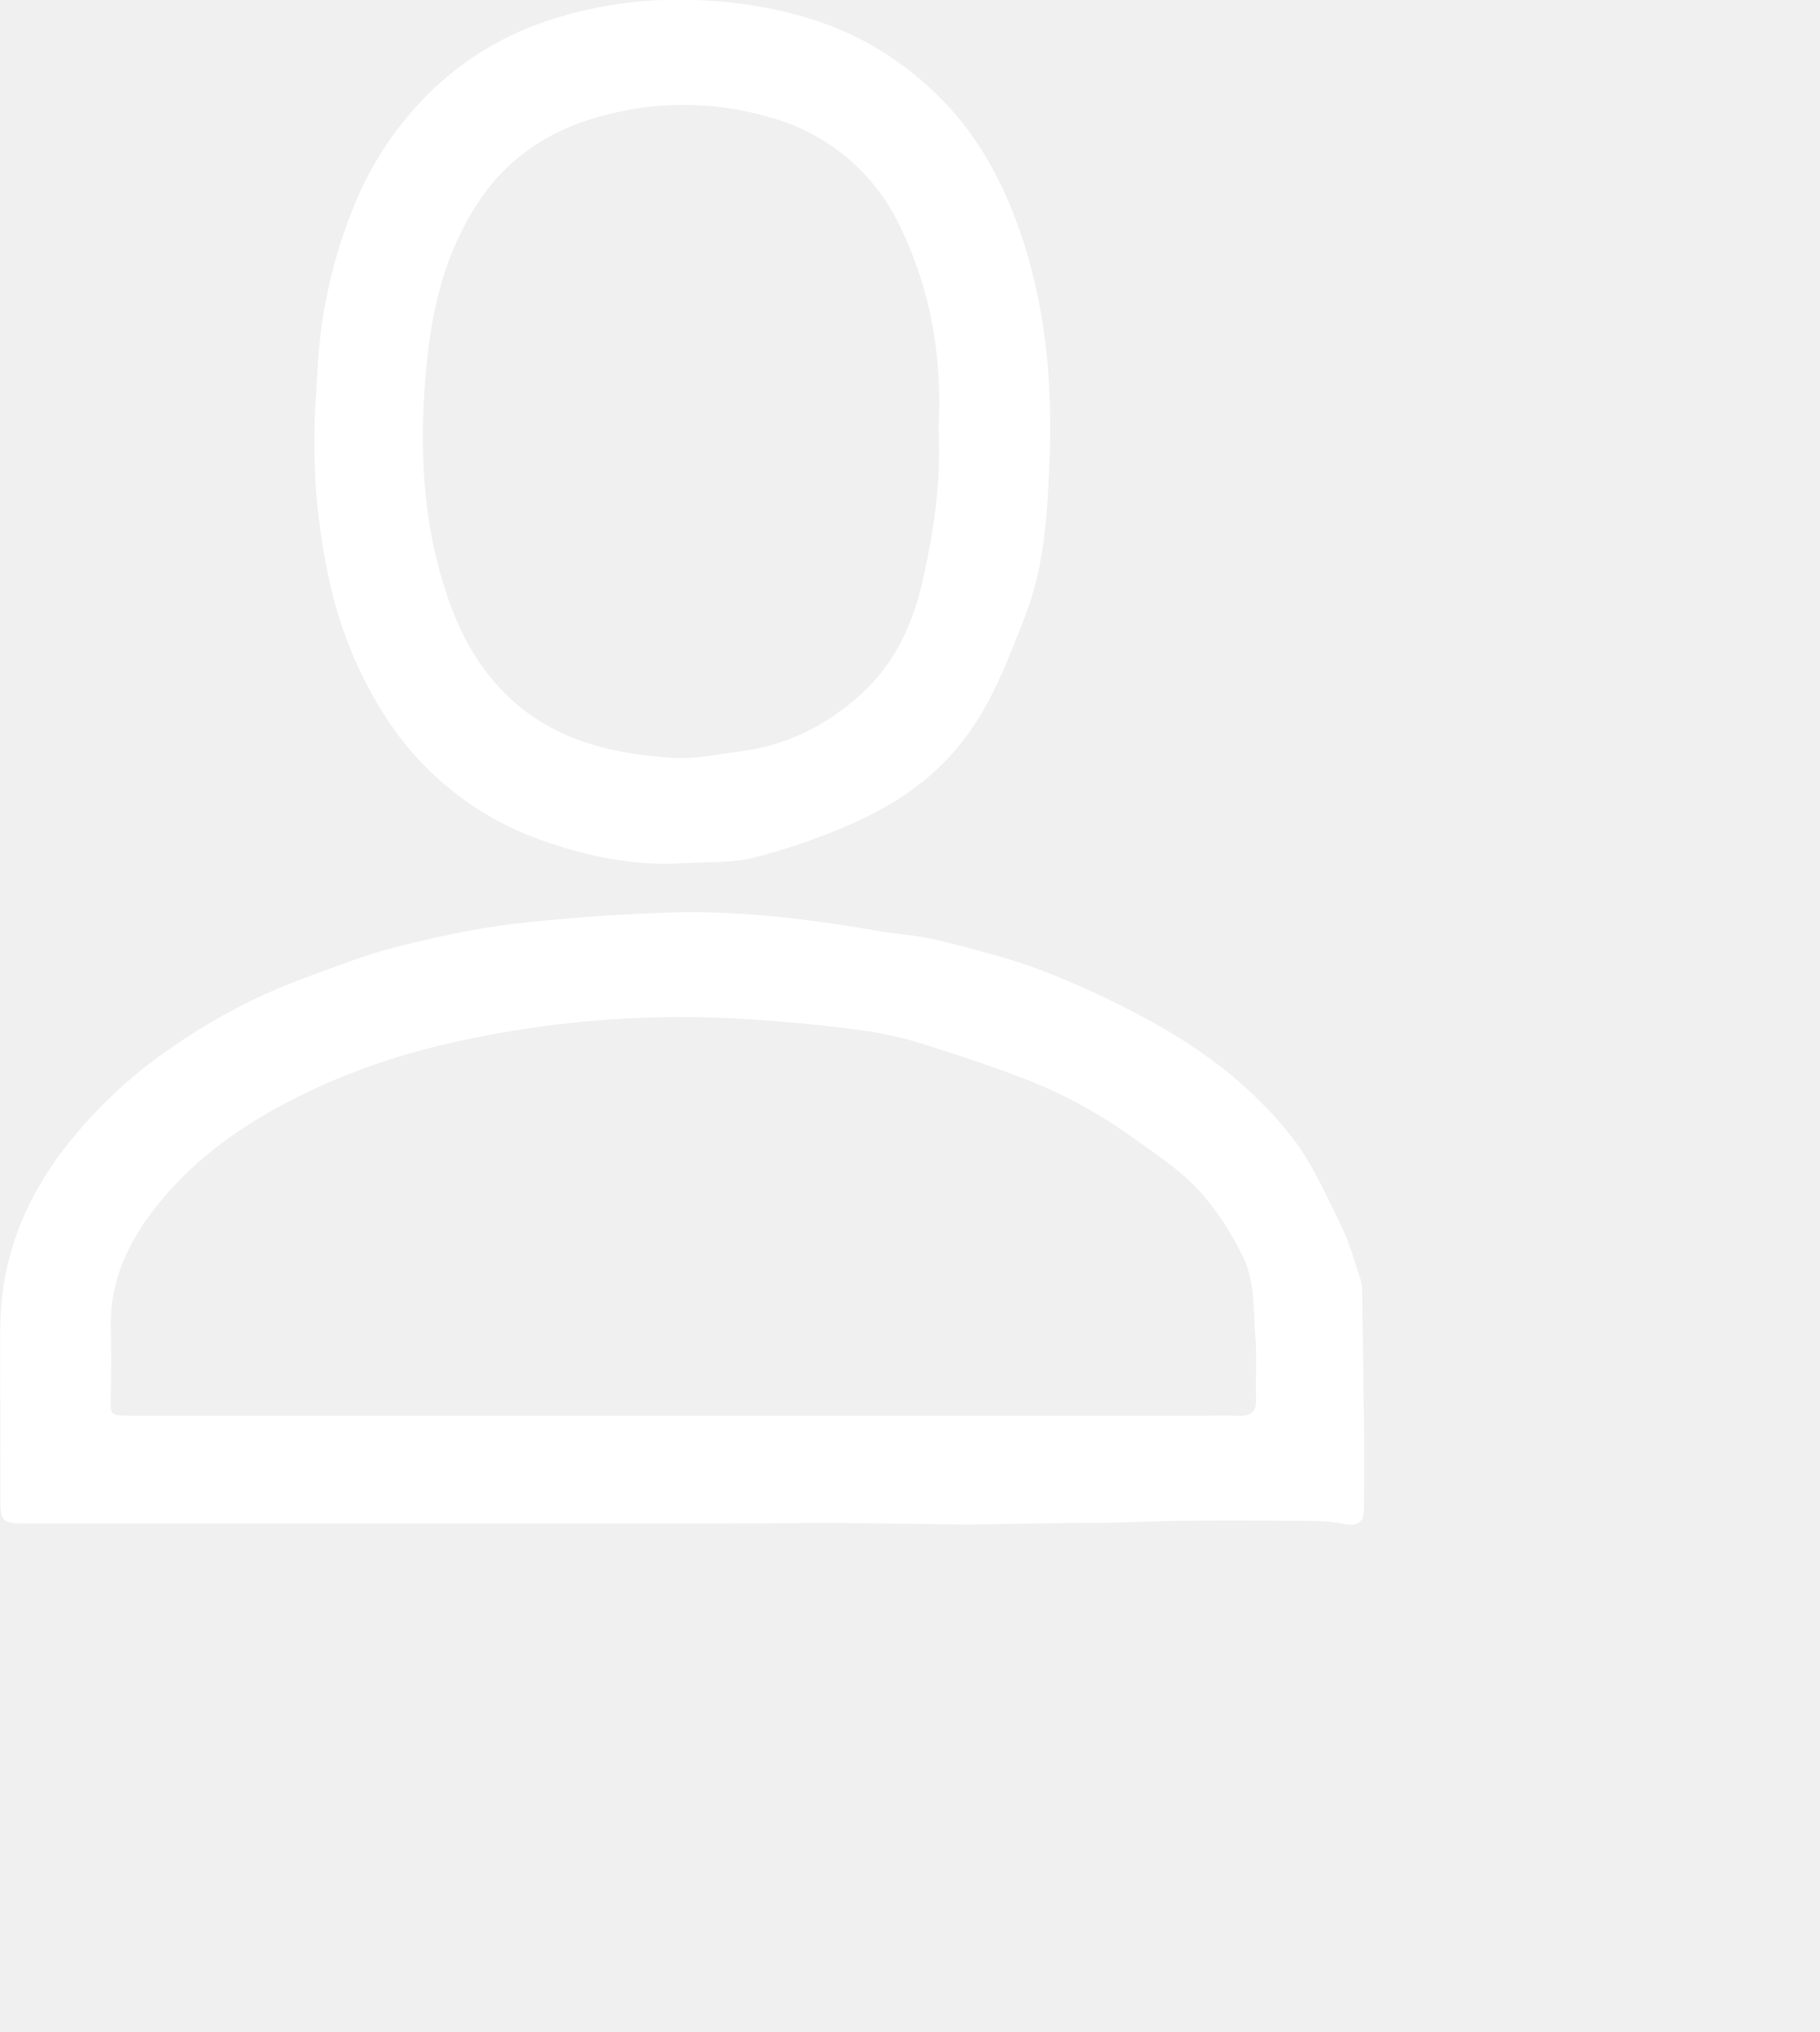
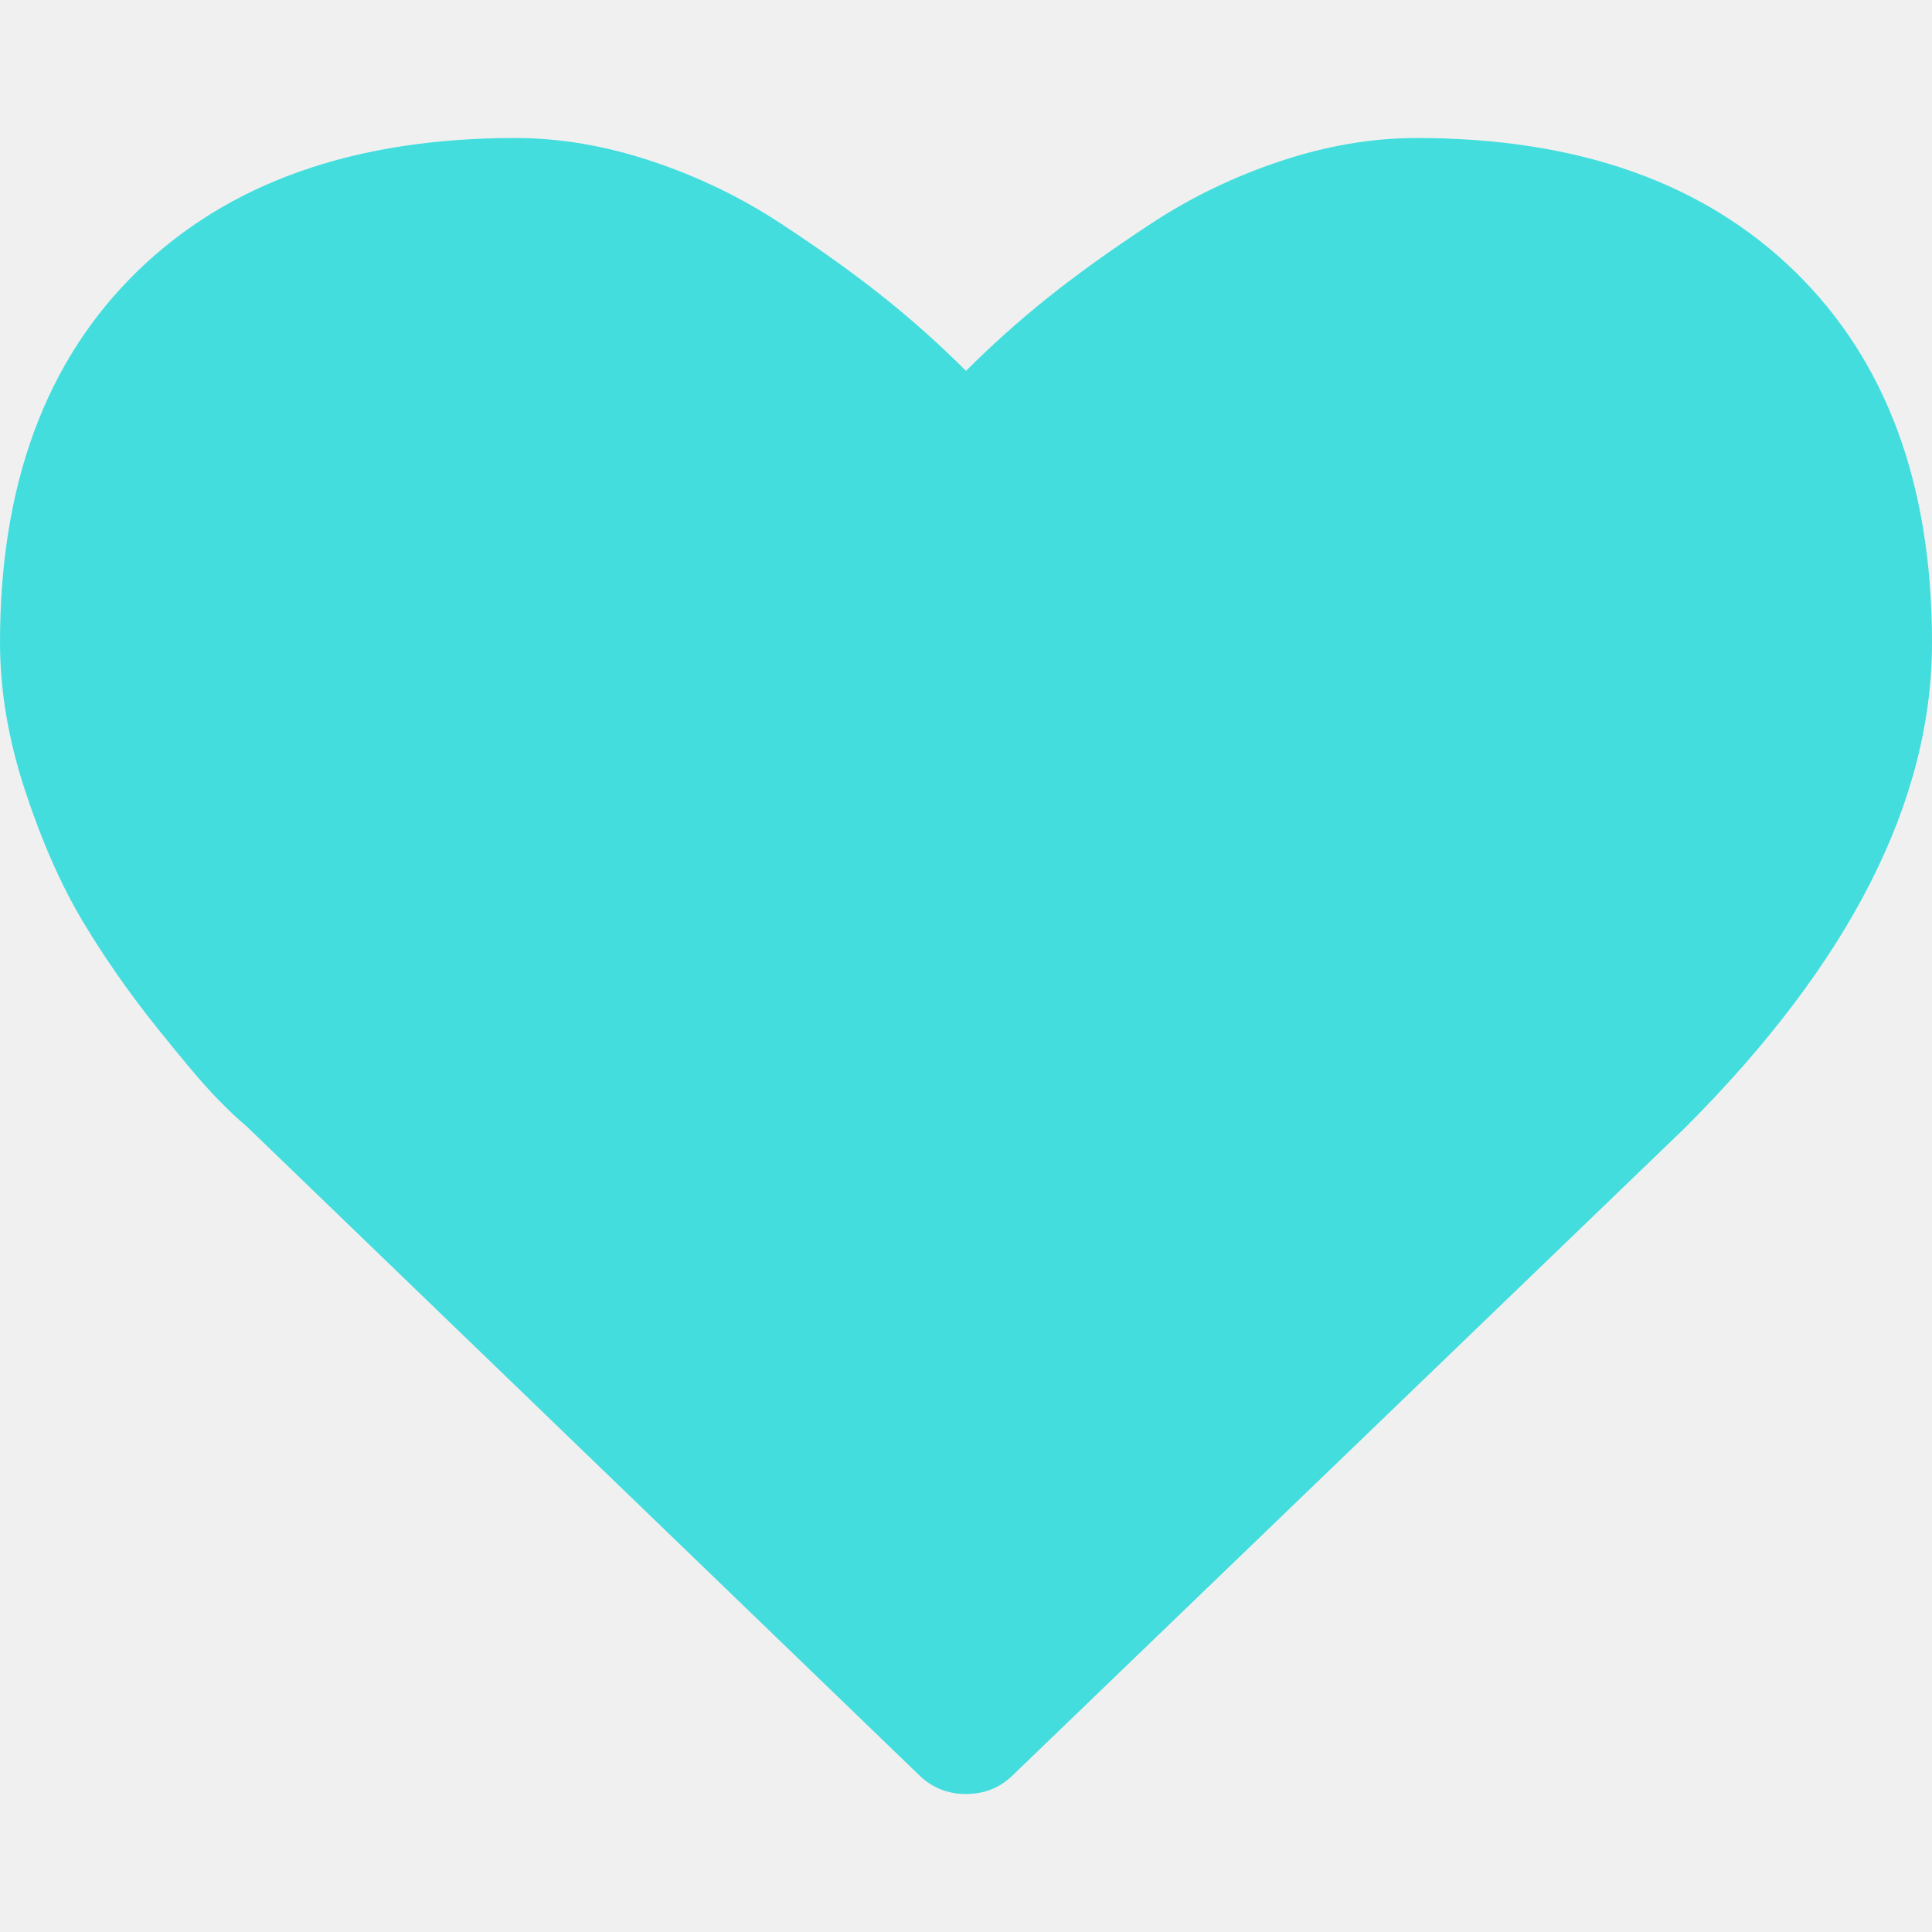
- <svg xmlns="http://www.w3.org/2000/svg" width=".6cm" height=".67cm">
-   <path fill-rule="evenodd" fill="#FFF" d="M16.996 18.81c0 .163-.081.215-.245.181a2.05 2.05 0 0 0-.392-.037 93.4 93.4 0 0 0-1.588-.003c-.317.002-.634.019-.951.026-.144.004-.289 0-.433.002l-1.136.017a8.465 8.465 0 0 1-.276.002c-.53-.006-1.059-.015-1.589-.019-.326-.002-.652.006-.978.006l-9.041.001H.245c-.19-.005-.237-.044-.239-.23-.003-.42-.001-.841-.001-1.262H.004c0-.347-.008-.696.002-1.043.022-.761.281-1.439.737-2.06a5.81 5.81 0 0 1 1.385-1.329 7.308 7.308 0 0 1 1.704-.888c.362-.132.722-.275 1.095-.37.479-.121.965-.228 1.455-.289a23.81 23.81 0 0 1 1.812-.137c.928-.046 1.845.067 2.757.225.248.043.504.055.747.116.44.111.884.221 1.305.383.46.177.908.39 1.339.626.679.372 1.29.844 1.76 1.448.257.331.427.728.613 1.106.106.214.166.45.243.677.014.041.015.088.016.132.009.645.019 1.29.026 1.935.002.261-.003.523-.004.784zm-1.351-2.121c-.029-.36.002-.726-.175-1.069-.189-.365-.413-.701-.725-.973-.188-.164-.399-.303-.602-.451a6.07 6.07 0 0 0-1.352-.743 17.98 17.98 0 0 0-1.138-.394 5.046 5.046 0 0 0-.798-.203 19.67 19.67 0 0 0-1.476-.151 12.93 12.93 0 0 0-3.664.27 8.61 8.61 0 0 0-1.607.509c-.826.362-1.585.828-2.151 1.539-.355.446-.589.934-.576 1.513.007.291.004.583-.001.875-.004.228-.005.231.234.231h13.432c.127 0 .255-.005.382.002.161.008.231-.051.224-.215-.01-.247.013-.495-.007-.74zM12.777 7.67c-.242.621-.472 1.251-.947 1.762-.34.366-.754.628-1.204.829a7.762 7.762 0 0 1-1.237.428c-.28.07-.584.049-.878.069-.595.035-1.17-.08-1.718-.271a3.818 3.818 0 0 1-2.005-1.579 5.123 5.123 0 0 1-.666-1.593 7.984 7.984 0 0 1-.187-2.338l.029-.487a6.16 6.16 0 0 1 .428-1.874 4.17 4.17 0 0 1 1.034-1.532A3.802 3.802 0 0 1 6.802.266 5.09 5.09 0 0 1 8.607 0a5.432 5.432 0 0 1 1.497.236c.612.19 1.127.513 1.572.944.467.454.779 1.003 1 1.609.362.99.446 2.012.399 3.045-.028.62-.069 1.249-.298 1.836zm-1.554-4.833a2.525 2.525 0 0 0-1.616-1.371 3.808 3.808 0 0 0-2.002-.048c-.687.162-1.239.501-1.629 1.078-.414.612-.585 1.305-.657 2.014-.105 1.044-.065 2.084.315 3.085.157.413.381.786.713 1.099.572.538 1.288.703 2.042.751.278.018.562-.048.842-.083.588-.073 1.092-.338 1.511-.722.418-.384.64-.879.763-1.436.137-.613.224-1.223.19-1.857.049-.867-.087-1.71-.472-2.51z" />
+ <svg xmlns="http://www.w3.org/2000/svg" width="32" height="32" viewBox="0 0 1792 1792" fill="#4dd">
+   <path d="M896 1664q-26 0-44-18l-624-602q-10-8-27.5-26T145 952.5 77 855 23.5 734 0 596q0-220 127-344t351-124q62 0 126.5 21.5t120 58T820 276t76 68q36-36 76-68t95.5-68.5 120-58T1314 128q224 0 351 124t127 344q0 221-229 450l-623 600q-18 18-44 18z" />
</svg>
